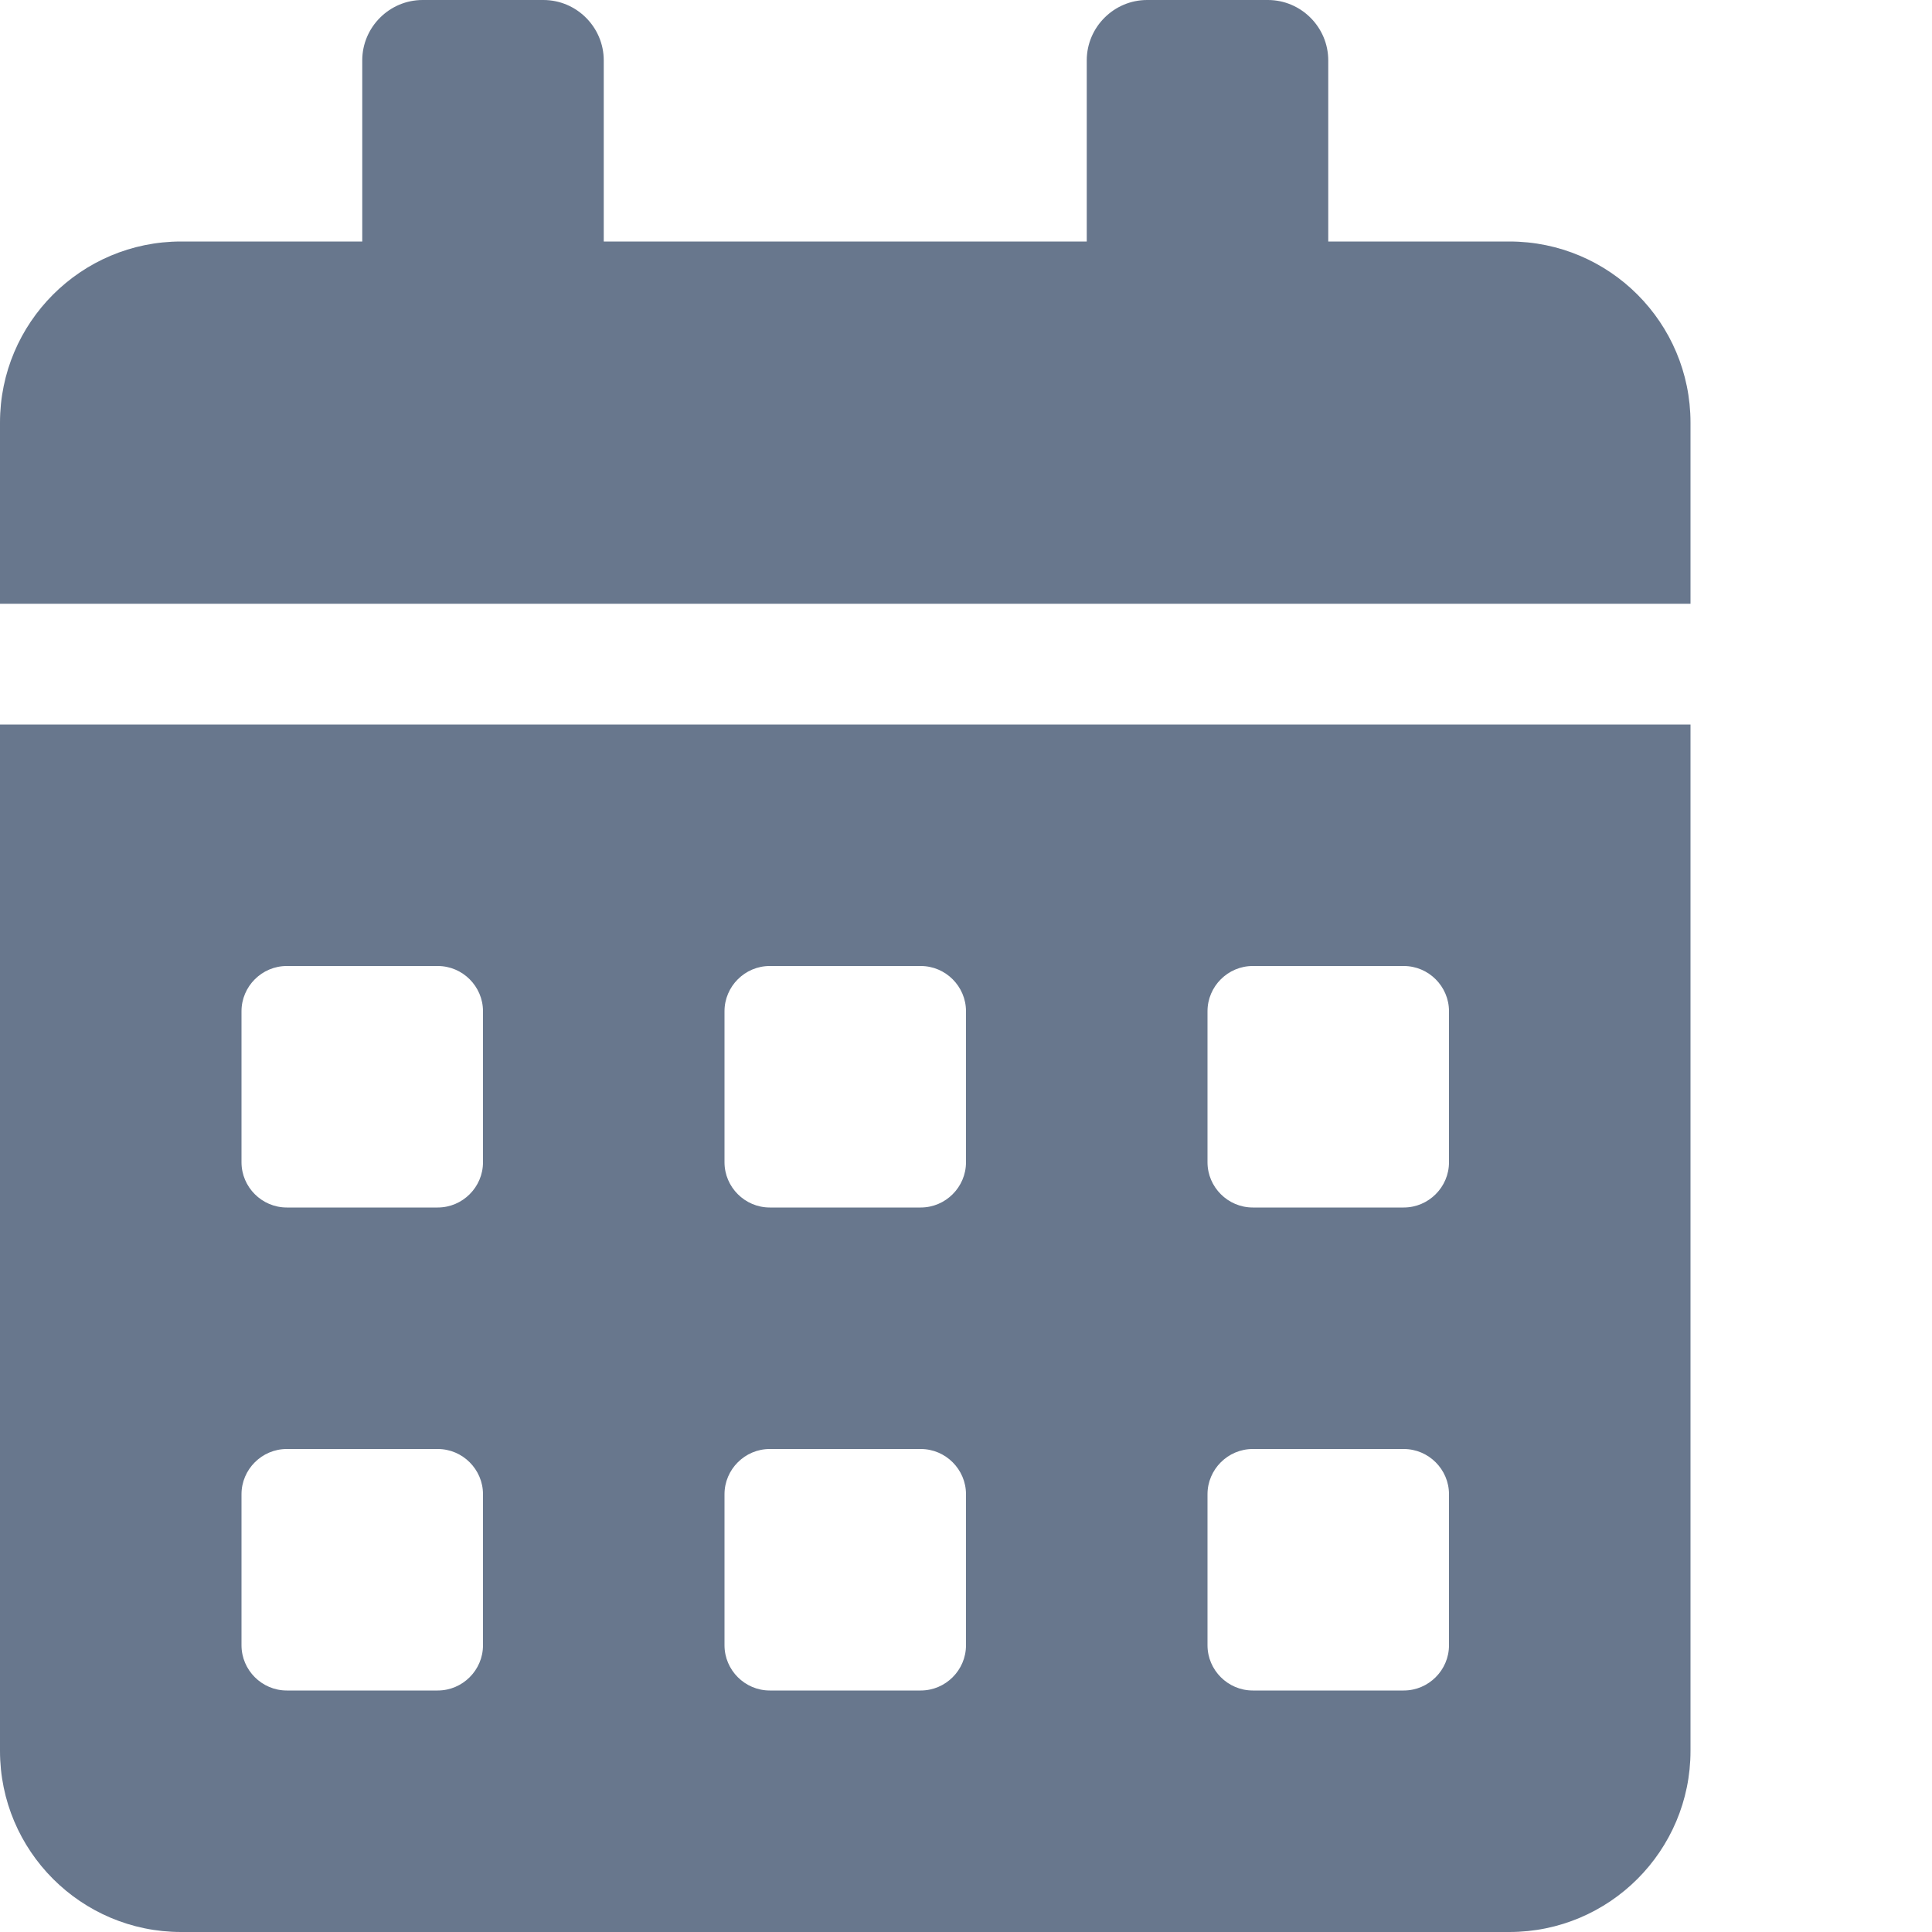
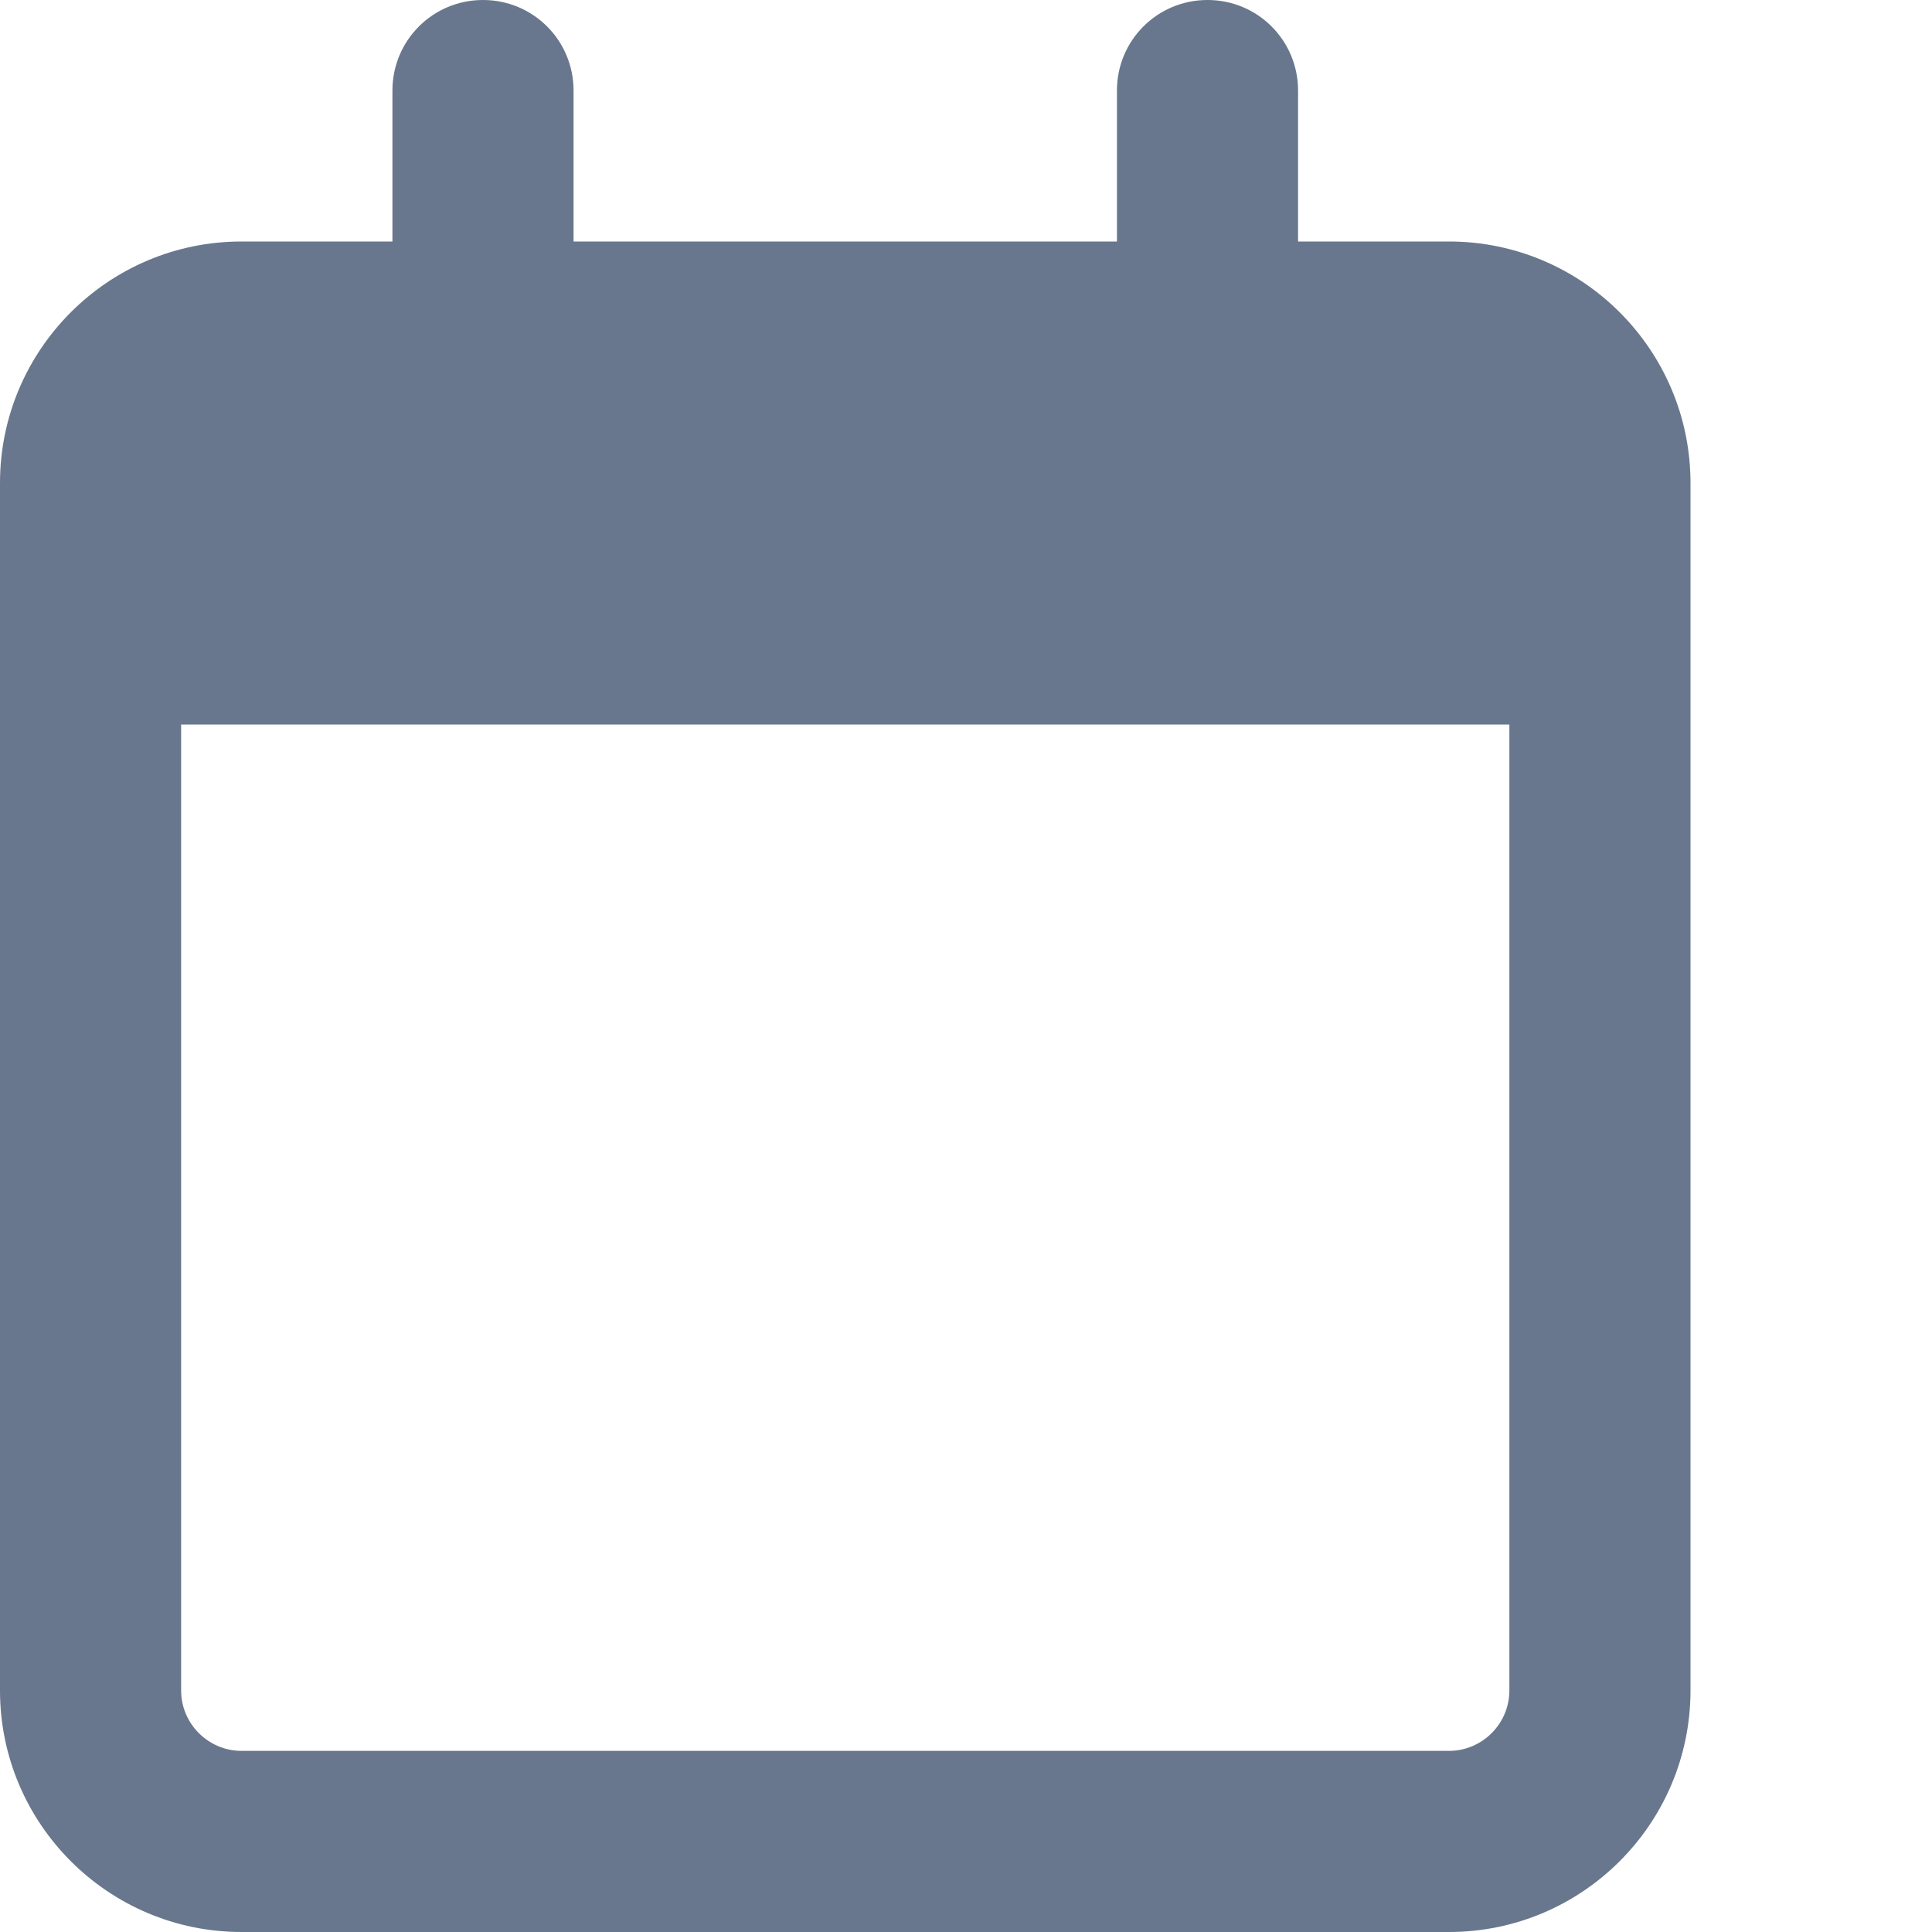
- <svg xmlns="http://www.w3.org/2000/svg" aria-hidden="true" focusable="false" role="img" viewBox="0 0 512 512" height="34" width="34">
-   <path fill="#68778d" d="M0 464c0 26.5 21.5 48 48 48h352c26.5 0 48-21.5 48-48V192H0v272zm320-196c0-6.6 5.4-12 12-12h40c6.6 0 12 5.4 12 12v40c0 6.6-5.4 12-12 12h-40c-6.6 0-12-5.4-12-12v-40zm0 128c0-6.6 5.4-12 12-12h40c6.6 0 12 5.4 12 12v40c0 6.6-5.4 12-12 12h-40c-6.6 0-12-5.4-12-12v-40zM192 268c0-6.6 5.4-12 12-12h40c6.6 0 12 5.4 12 12v40c0 6.6-5.4 12-12 12h-40c-6.6 0-12-5.4-12-12v-40zm0 128c0-6.6 5.4-12 12-12h40c6.6 0 12 5.4 12 12v40c0 6.6-5.4 12-12 12h-40c-6.6 0-12-5.4-12-12v-40zM64 268c0-6.6 5.4-12 12-12h40c6.6 0 12 5.4 12 12v40c0 6.6-5.4 12-12 12H76c-6.6 0-12-5.4-12-12v-40zm0 128c0-6.6 5.4-12 12-12h40c6.6 0 12 5.4 12 12v40c0 6.6-5.4 12-12 12H76c-6.6 0-12-5.4-12-12v-40zM400 64h-48V16c0-8.8-7.2-16-16-16h-32c-8.8 0-16 7.2-16 16v48H160V16c0-8.8-7.2-16-16-16h-32c-8.8 0-16 7.2-16 16v48H48C21.5 64 0 85.5 0 112v48h448v-48c0-26.5-21.5-48-48-48z" />
+ <svg xmlns="http://www.w3.org/2000/svg" viewBox="0 0 512 512" height="34" width="34">
+   <path fill="#68778d" d="M152 24c0-13.3-10.7-24-24-24s-24 10.7-24 24V64H64C28.7 64 0 92.7 0 128v16 48V448c0 35.3 28.7 64 64 64H384c35.3 0 64-28.7 64-64V192 144 128c0-35.3-28.7-64-64-64H344V24c0-13.3-10.7-24-24-24s-24 10.7-24 24V64H152V24zM48 192H400V448c0 8.8-7.2 16-16 16H64c-8.8 0-16-7.2-16-16V192z" />
</svg>
